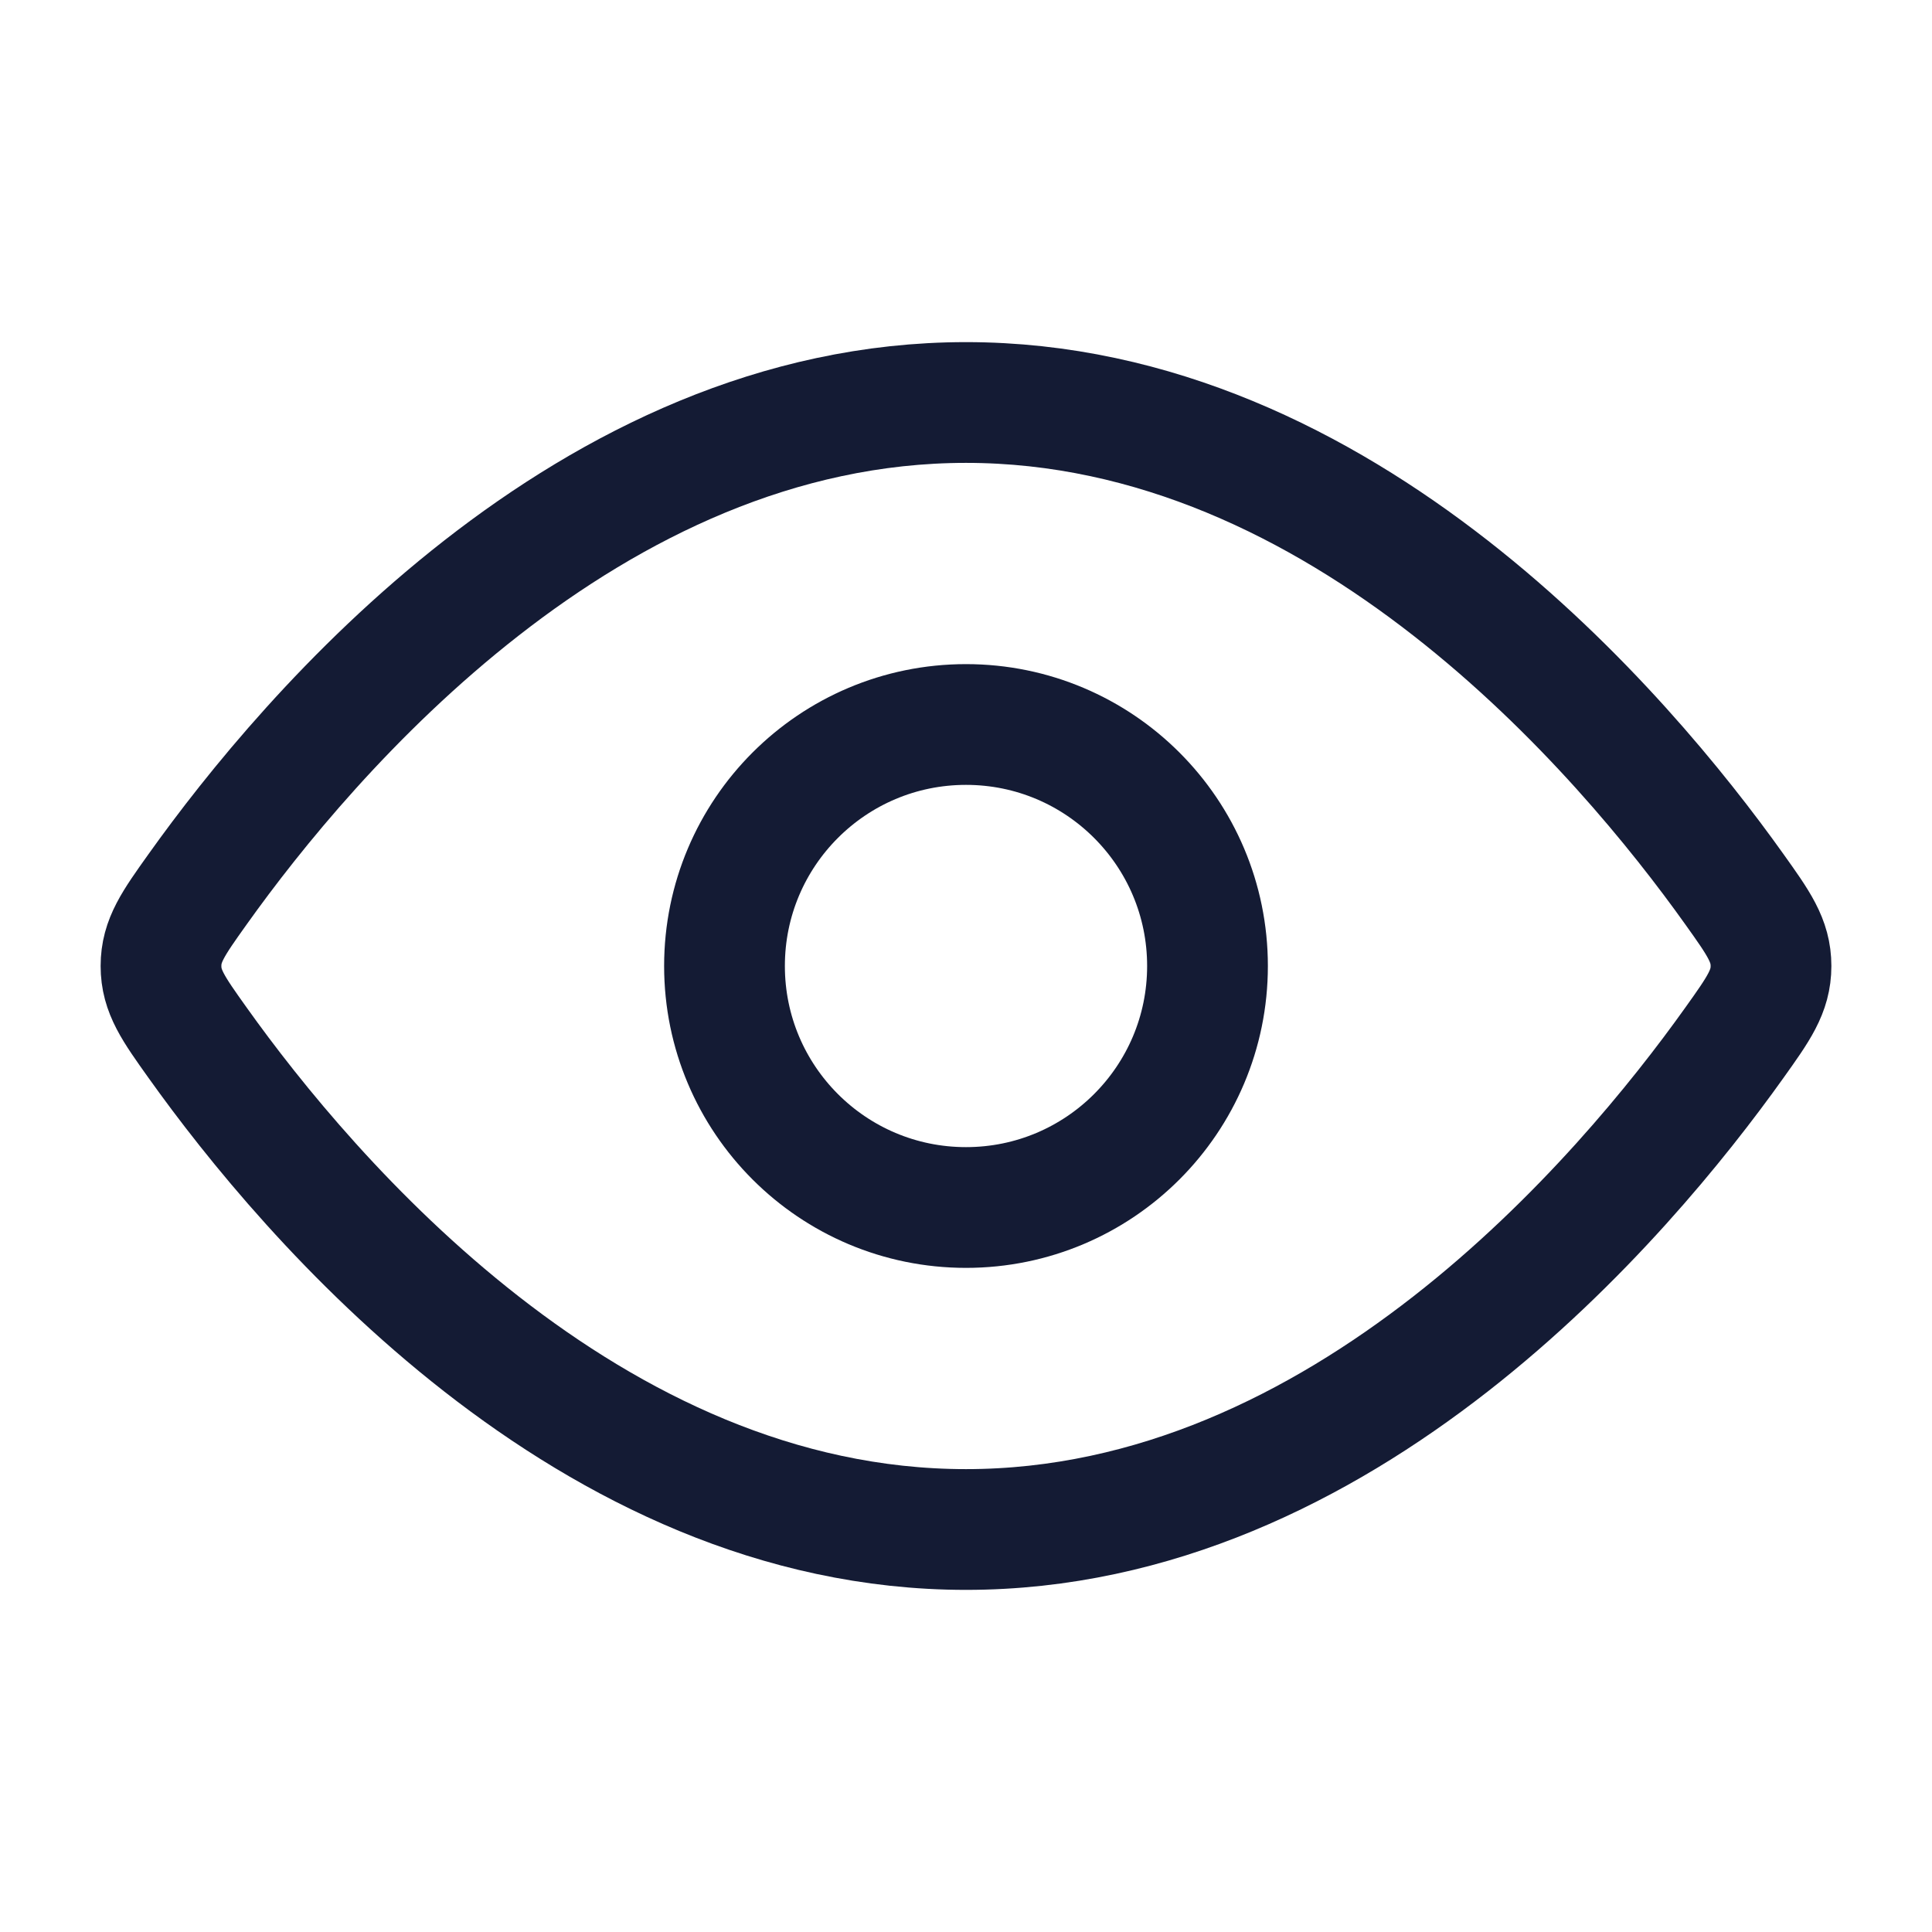
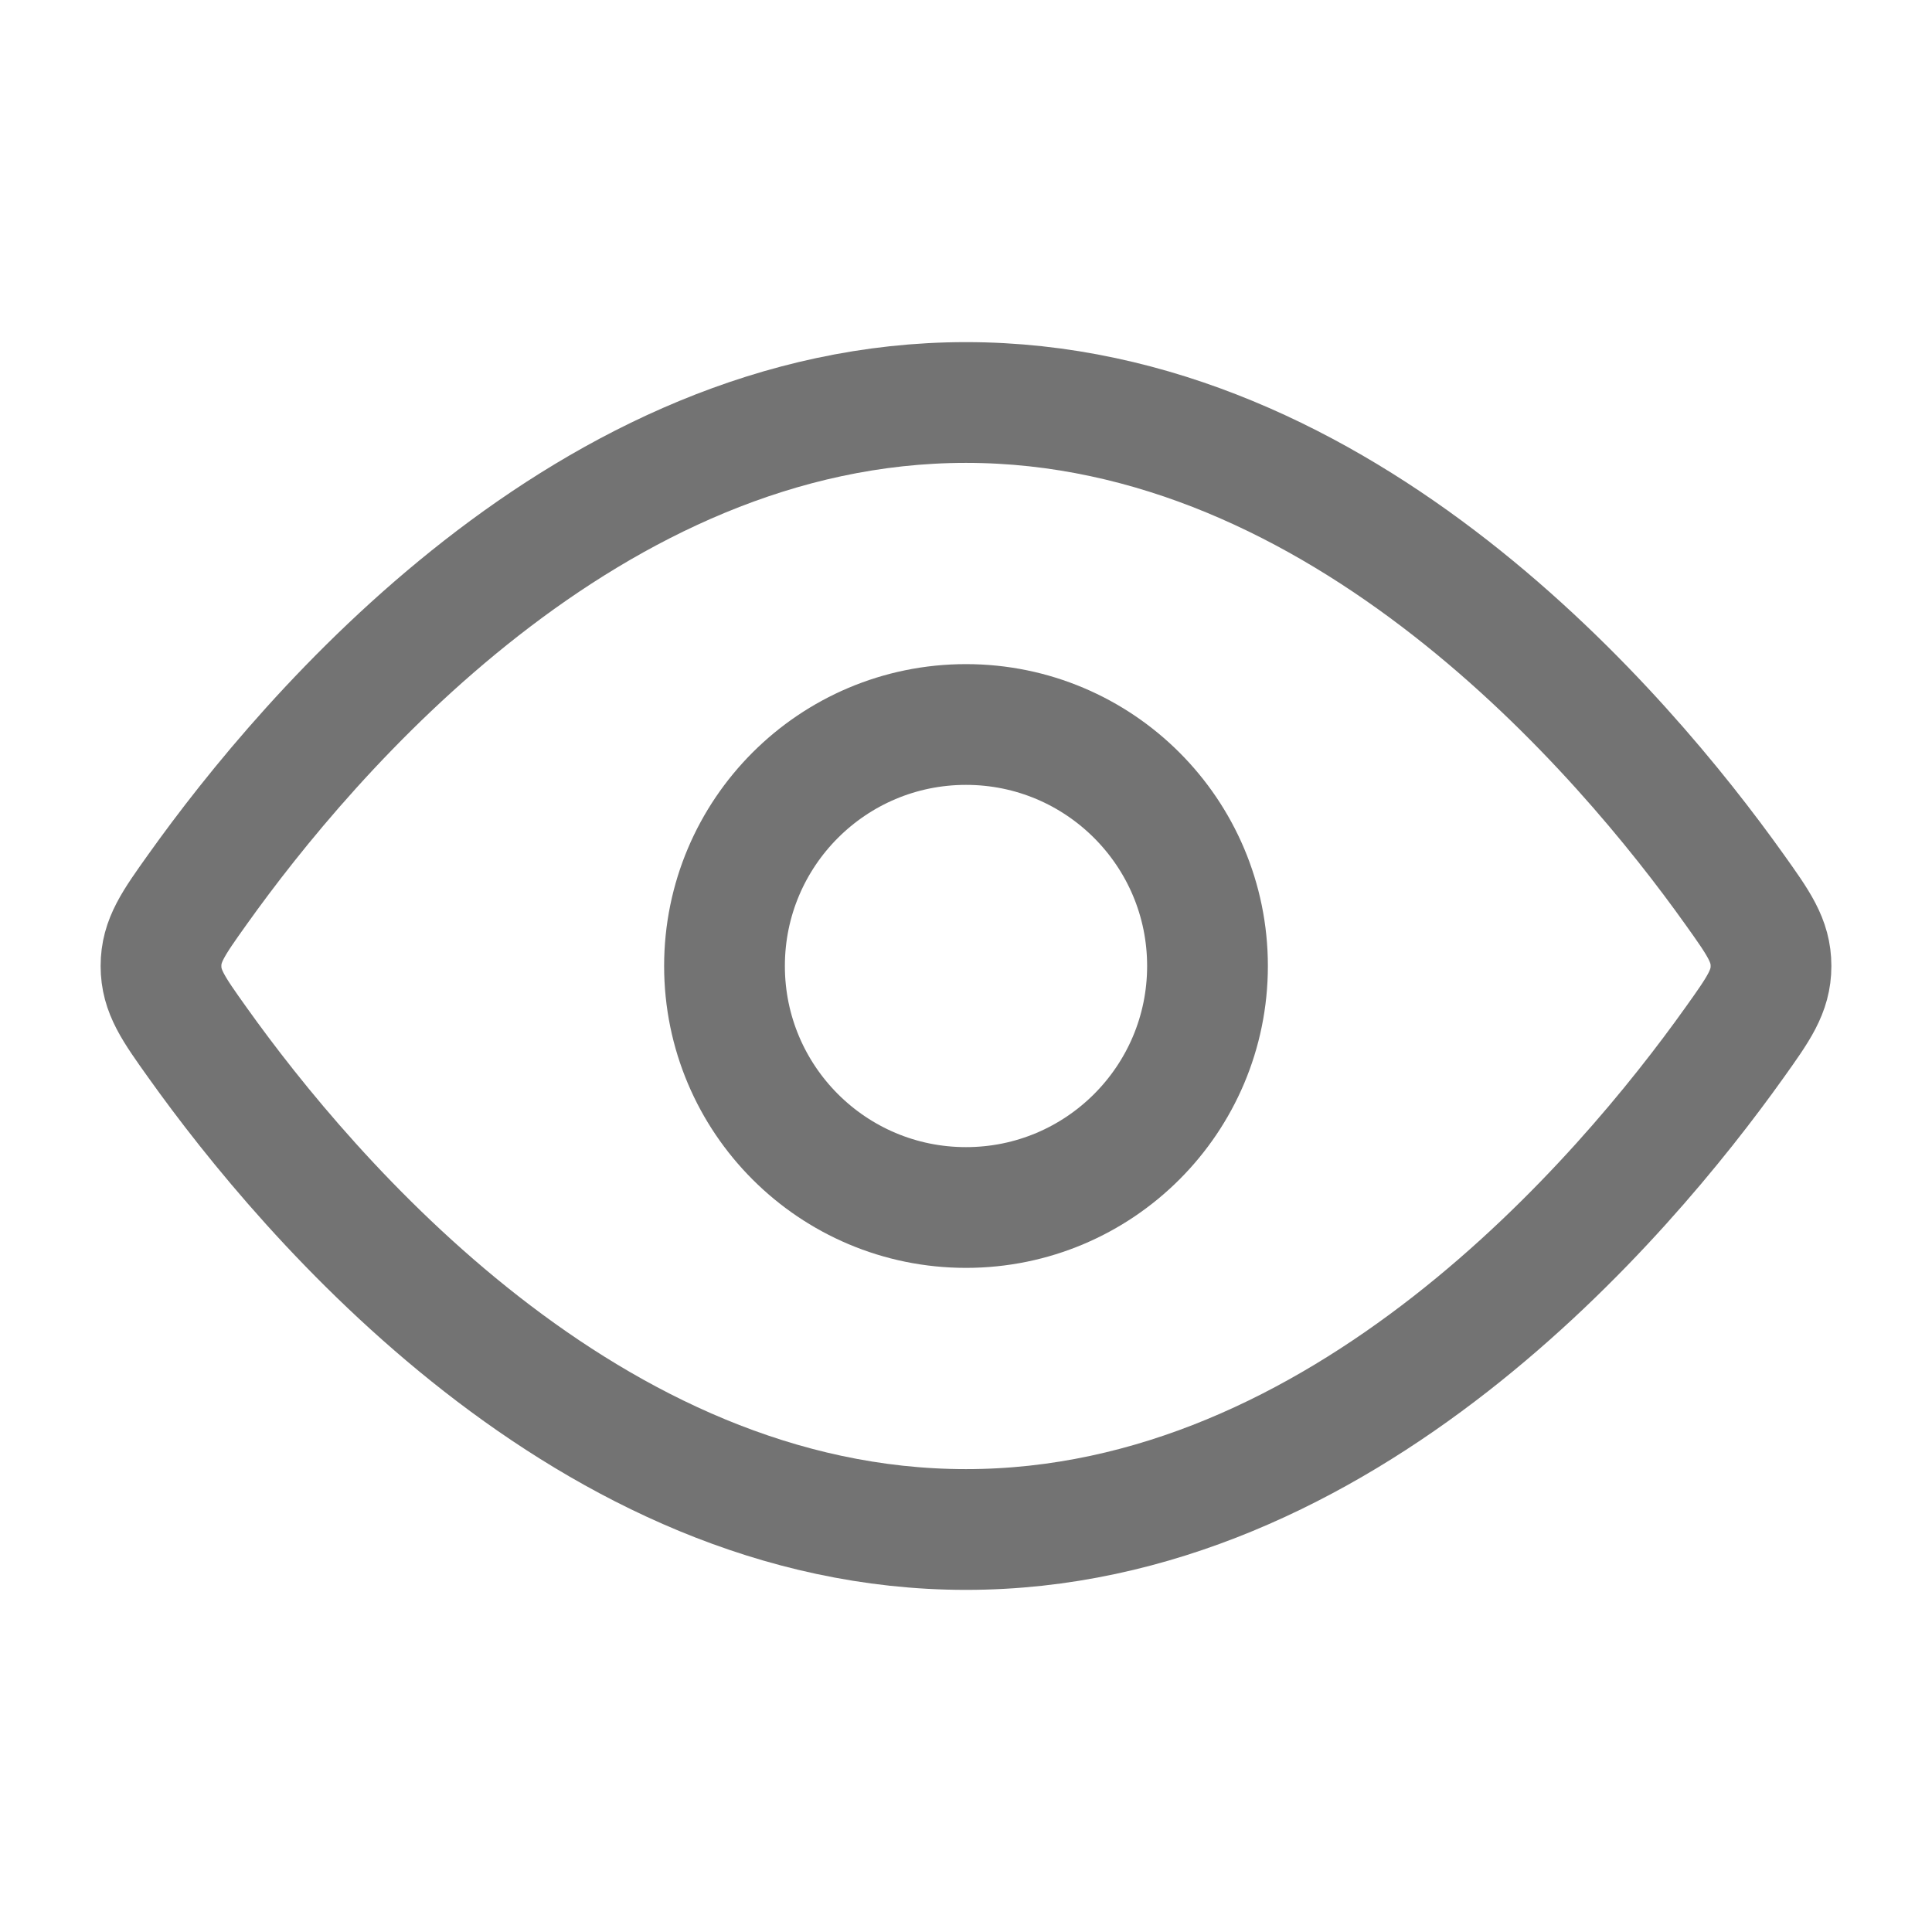
<svg xmlns="http://www.w3.org/2000/svg" width="24" height="24" viewBox="0 0 24 24" fill="none">
-   <path d="M21.544 11.045C21.848 11.471 22 11.684 22 12C22 12.316 21.848 12.529 21.544 12.955C20.178 14.871 16.689 19 12 19C7.311 19 3.822 14.871 2.456 12.955C2.152 12.529 2 12.316 2 12C2 11.684 2.152 11.471 2.456 11.045C3.822 9.129 7.311 5 12 5C16.689 5 20.178 9.129 21.544 11.045Z" stroke="#141B34" stroke-width="1.5" />
-   <path d="M15 12C15 10.343 13.657 9 12 9C10.343 9 9 10.343 9 12C9 13.657 10.343 15 12 15C13.657 15 15 13.657 15 12Z" stroke="#141B34" stroke-width="1.5" />
+   <path d="M21.544 11.045C21.848 11.471 22 11.684 22 12C22 12.316 21.848 12.529 21.544 12.955C20.178 14.871 16.689 19 12 19C7.311 19 3.822 14.871 2.456 12.955C2.152 12.529 2 12.316 2 12C2 11.684 2.152 11.471 2.456 11.045C3.822 9.129 7.311 5 12 5C16.689 5 20.178 9.129 21.544 11.045Z" stroke="#737373" stroke-width="1.5" />
+   <path d="M15 12C15 10.343 13.657 9 12 9C10.343 9 9 10.343 9 12C9 13.657 10.343 15 12 15C13.657 15 15 13.657 15 12Z" stroke="#737373" stroke-width="1.5" />
</svg>
